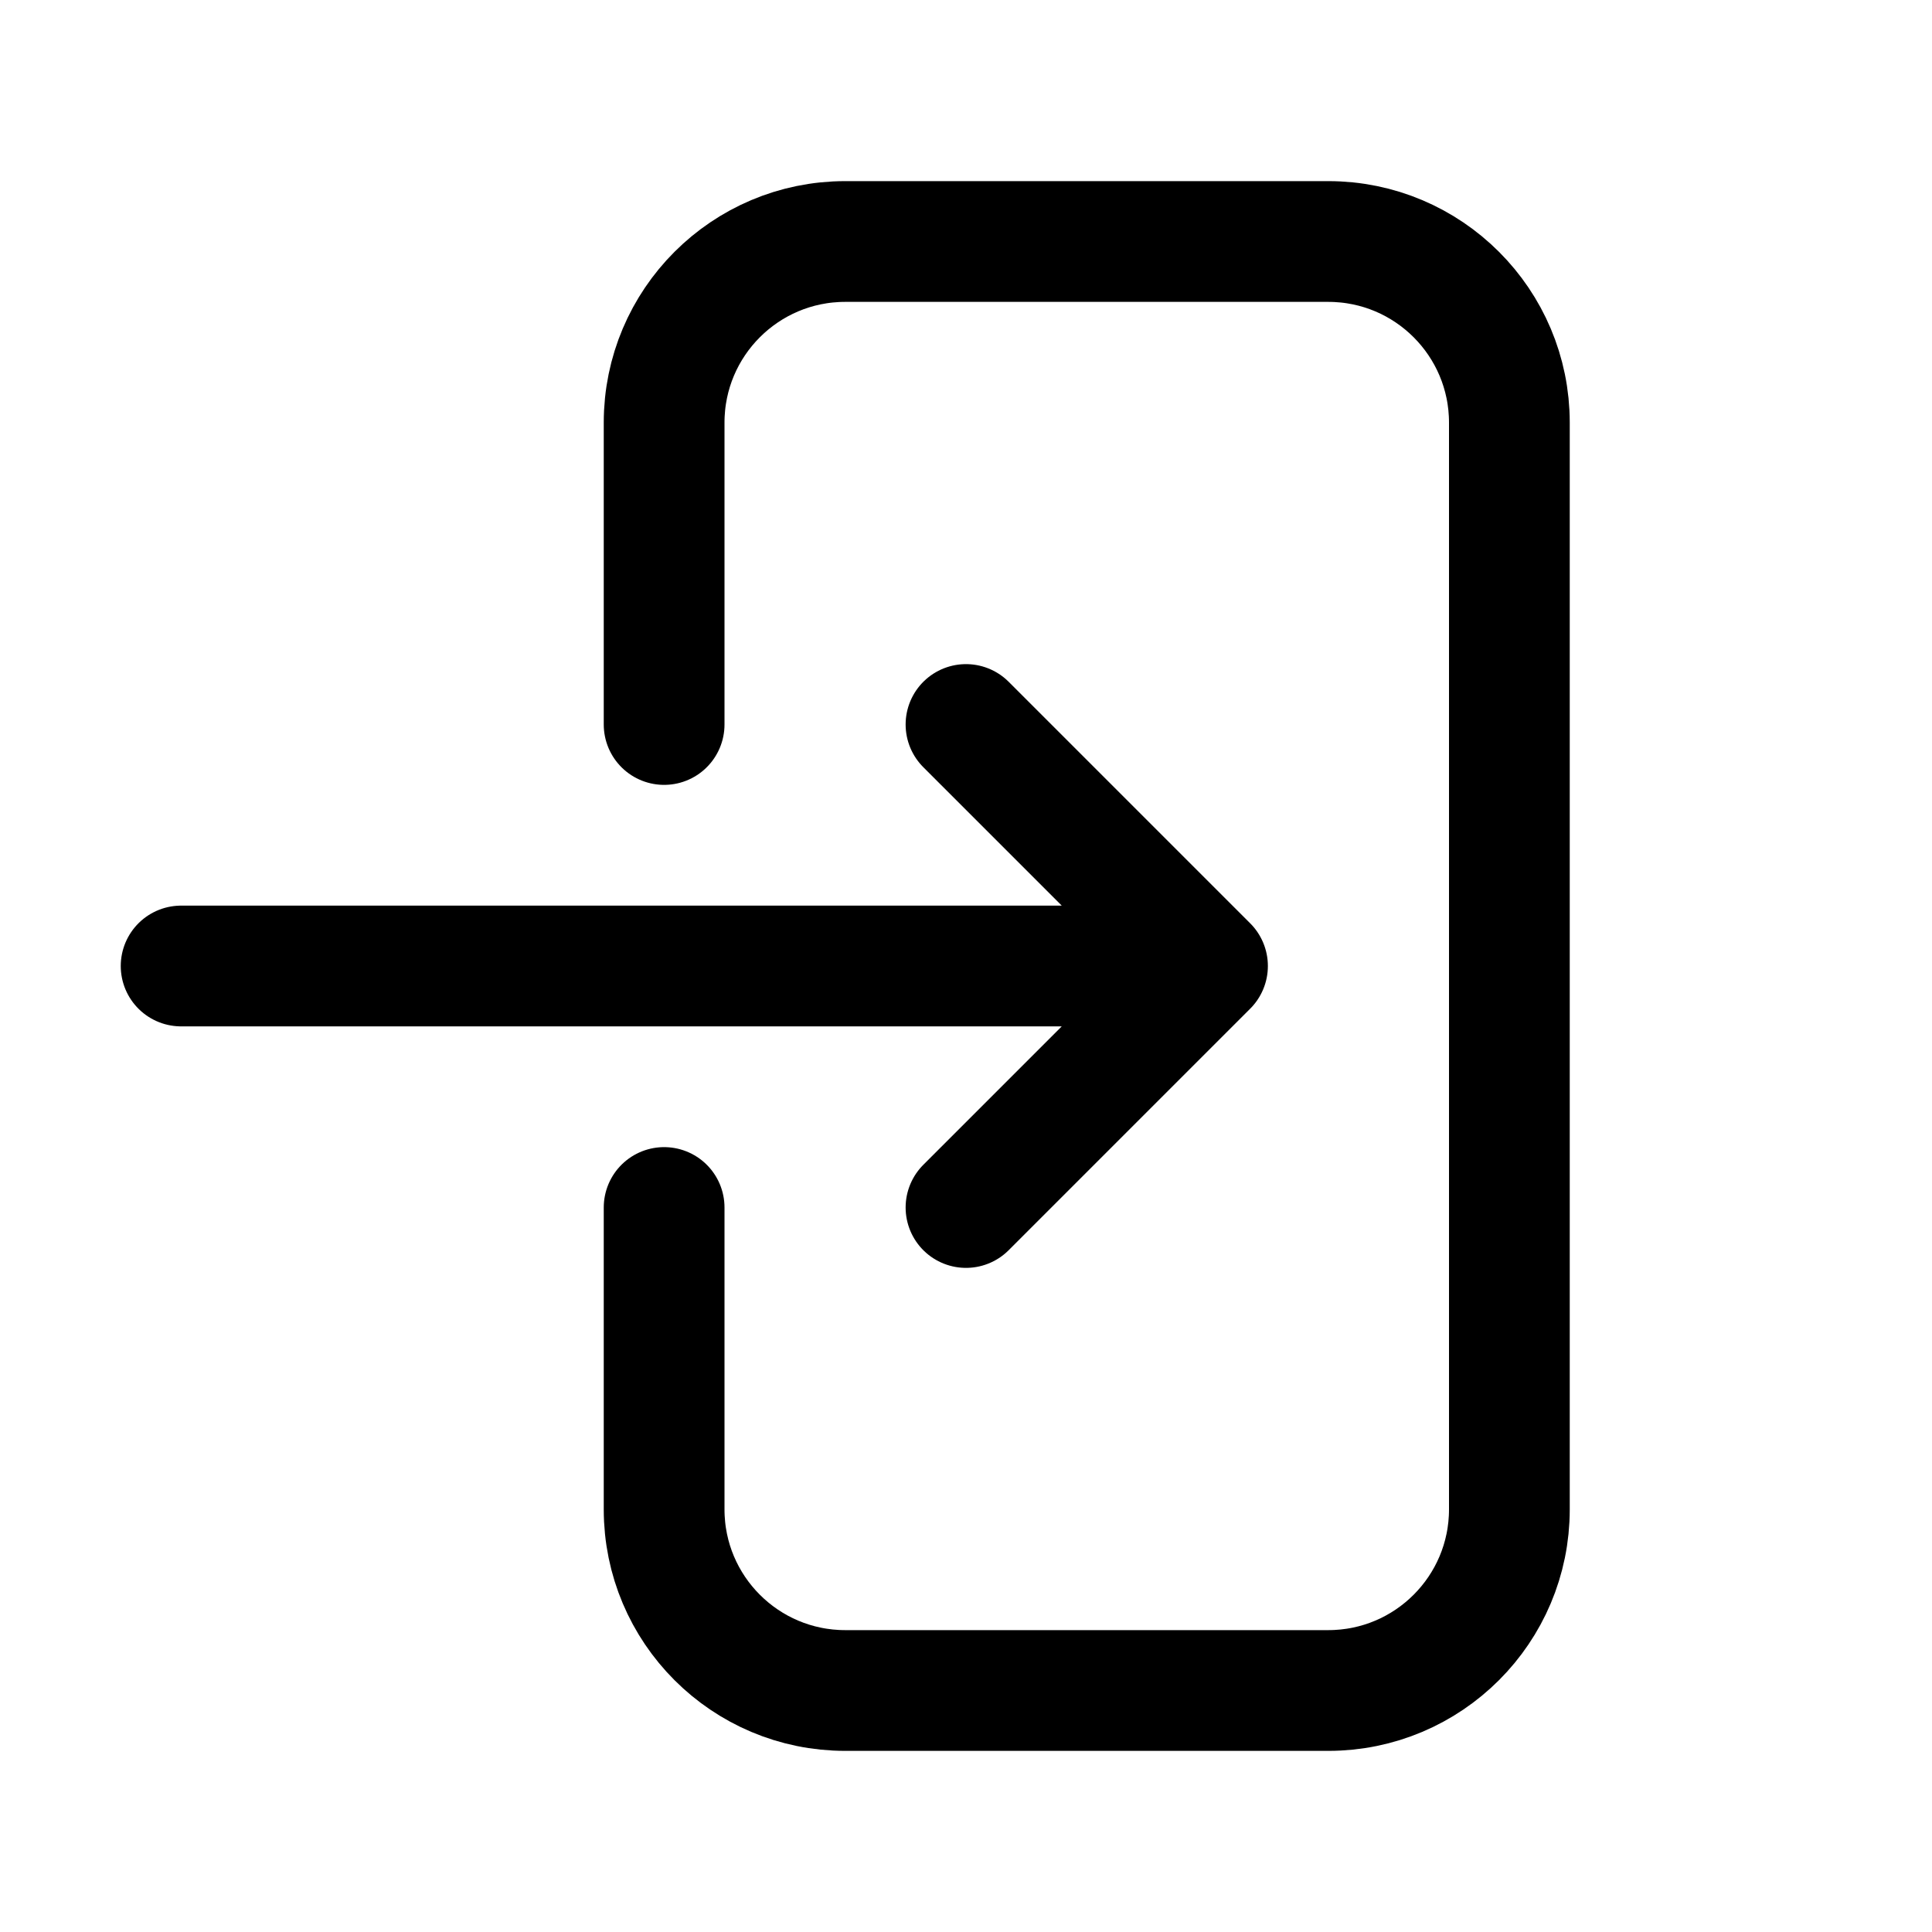
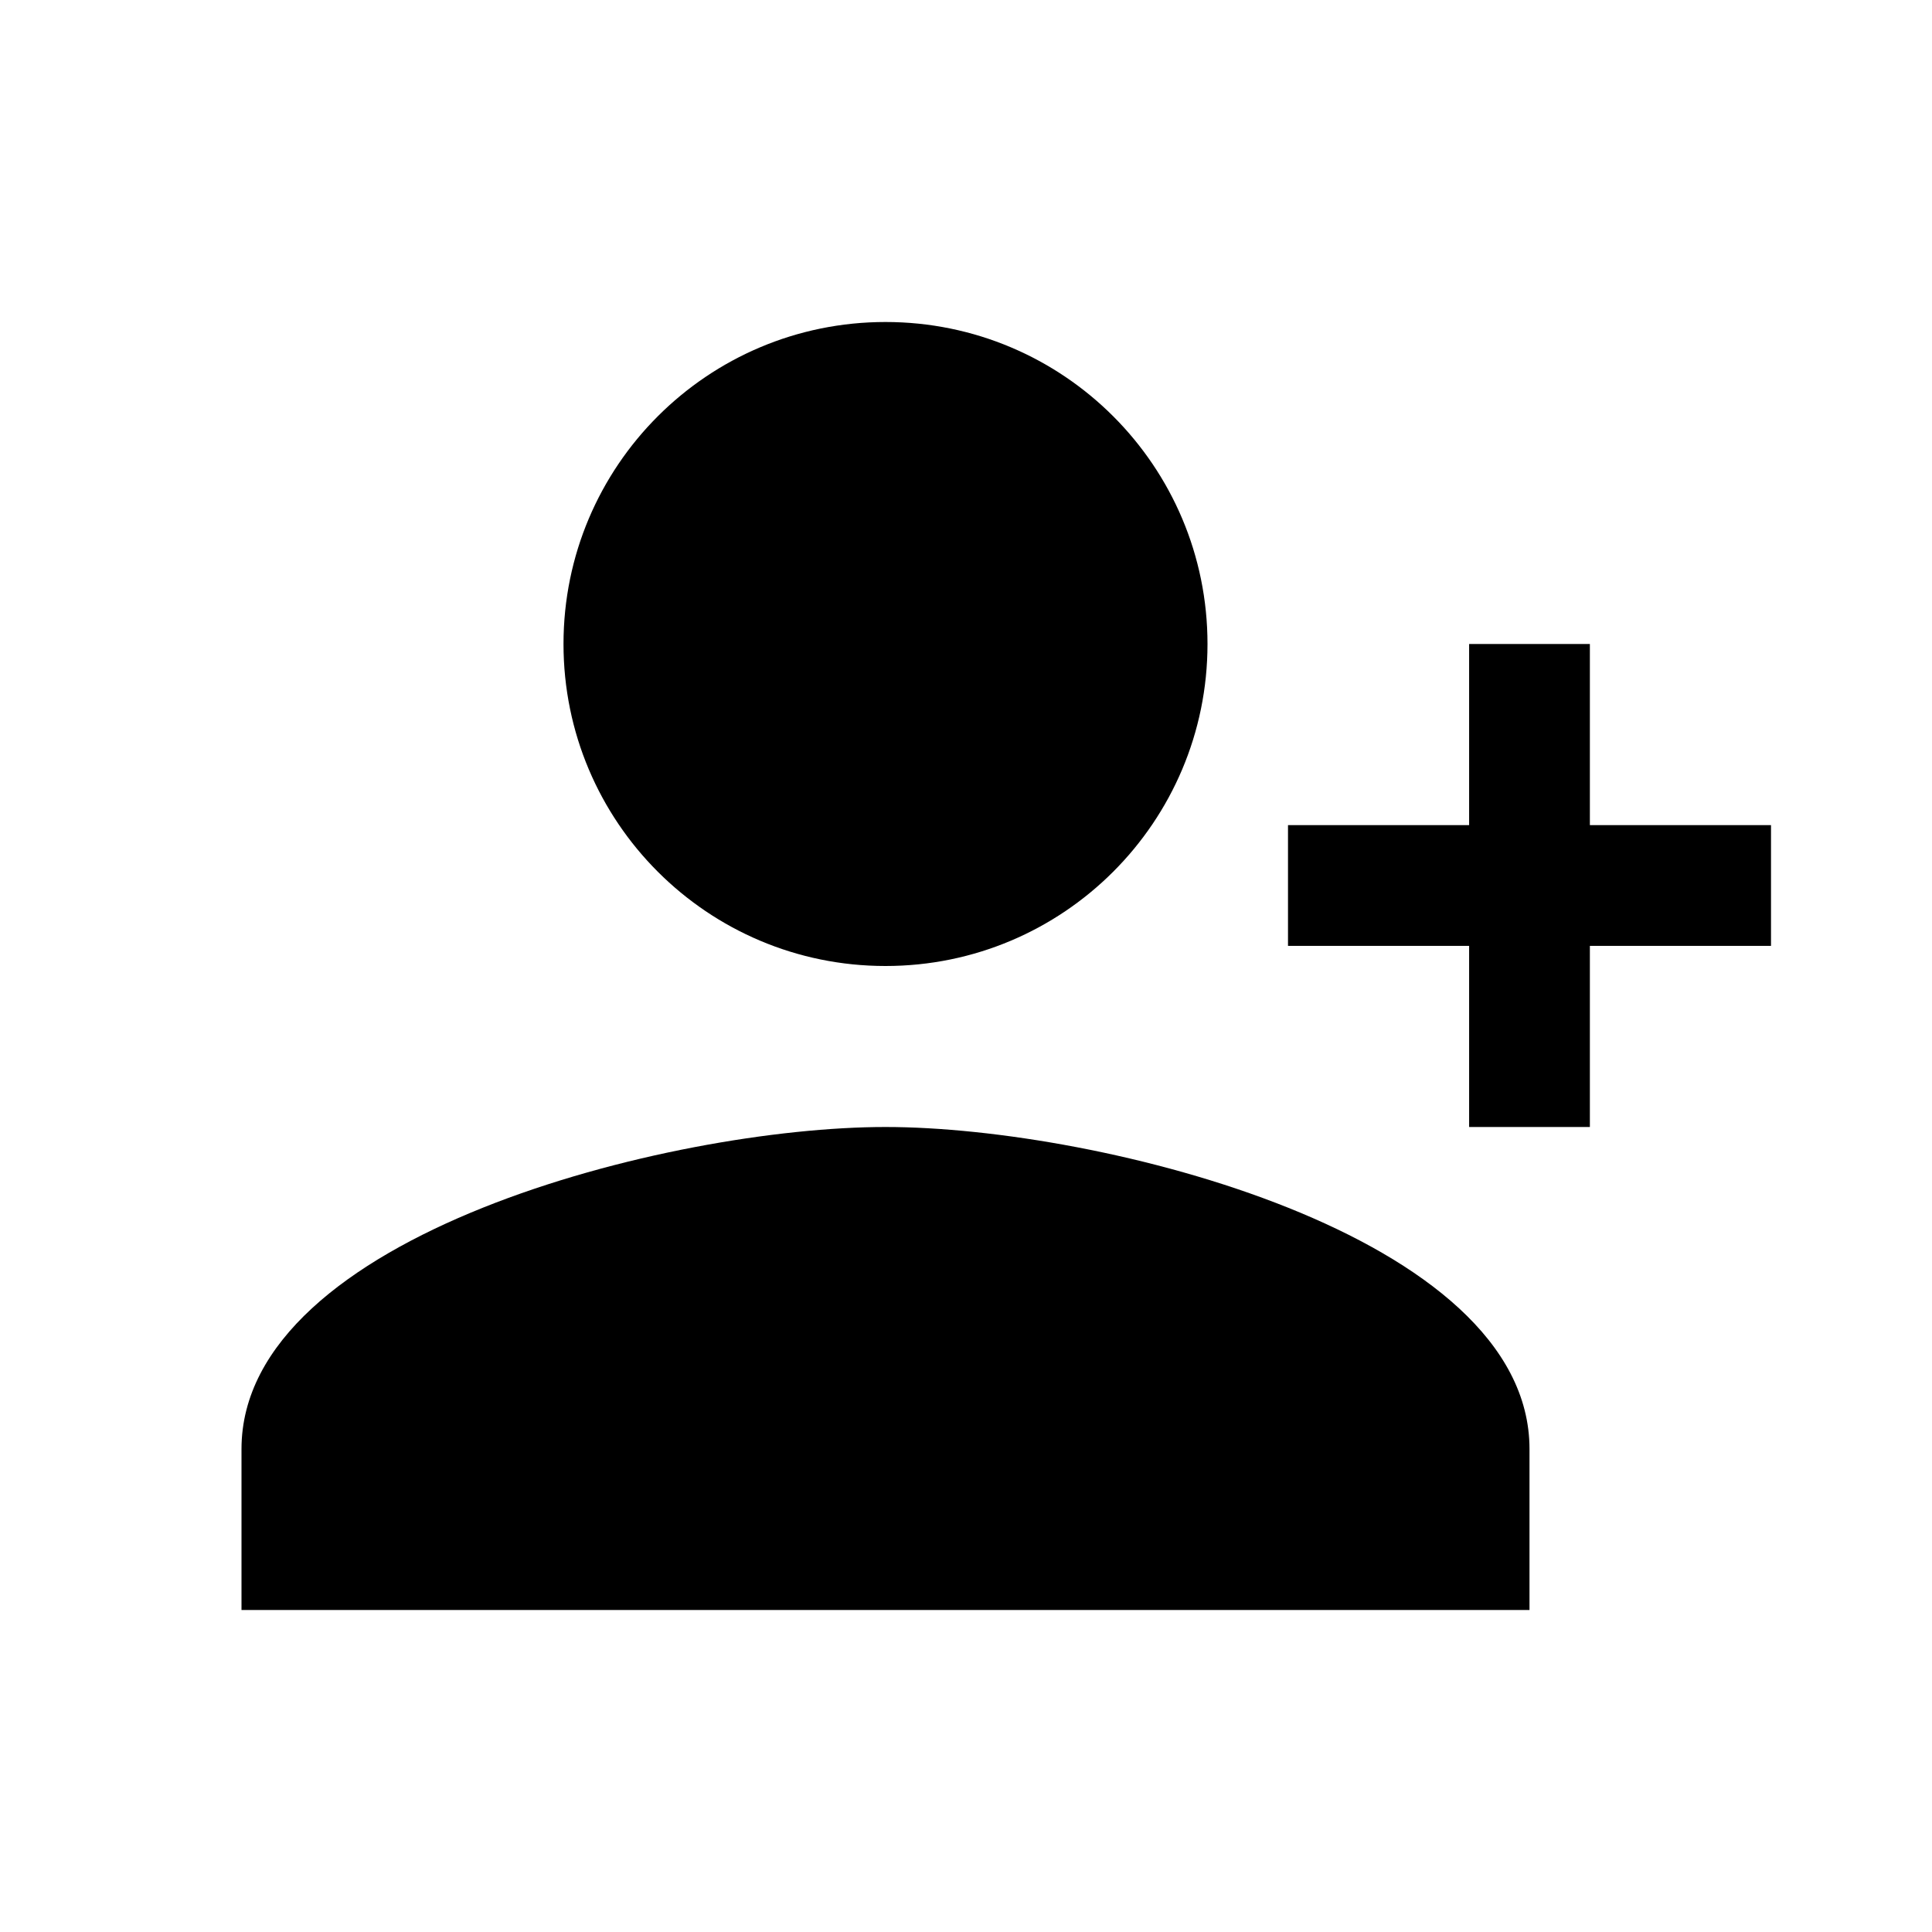
- <svg xmlns="http://www.w3.org/2000/svg" fill="none" viewBox="0 0 24 24" stroke-width="1.5" stroke="currentColor" class="size-6">
-   <path stroke-linecap="round" stroke-linejoin="round" d="M8.25 9V5.25A2.25 2.25 0 0 1 10.5 3h6a2.25 2.25 0 0 1 2.25 2.25v13.5A2.25 2.25 0 0 1 16.5 21h-6a2.25 2.25 0 0 1-2.25-2.25V15M12 9l3 3m0 0-3 3m3-3H2.25" />
+ <svg xmlns="http://www.w3.org/2000/svg" width="800px" height="800px" viewBox="0 0 24 24" fill="none">
+   <path d="M19.75 14V11.75H22V10.25H19.75V8H18.25V10.25H16V11.75H18.25V14H19.75Z" fill="#000000" />
+   <path d="M11 4C8.79 4 7 5.79 7 8C7 10.21 8.79 12 11 12C13.21 12 15 10.21 15 8C15 5.79 13.21 4 11 4Z" fill="#000000" />
+   <path d="M3 18C3 15.34 8.33 14 11 14C13.67 14 19 15.34 19 18V20H3V18Z" fill="#000000" />
</svg>
